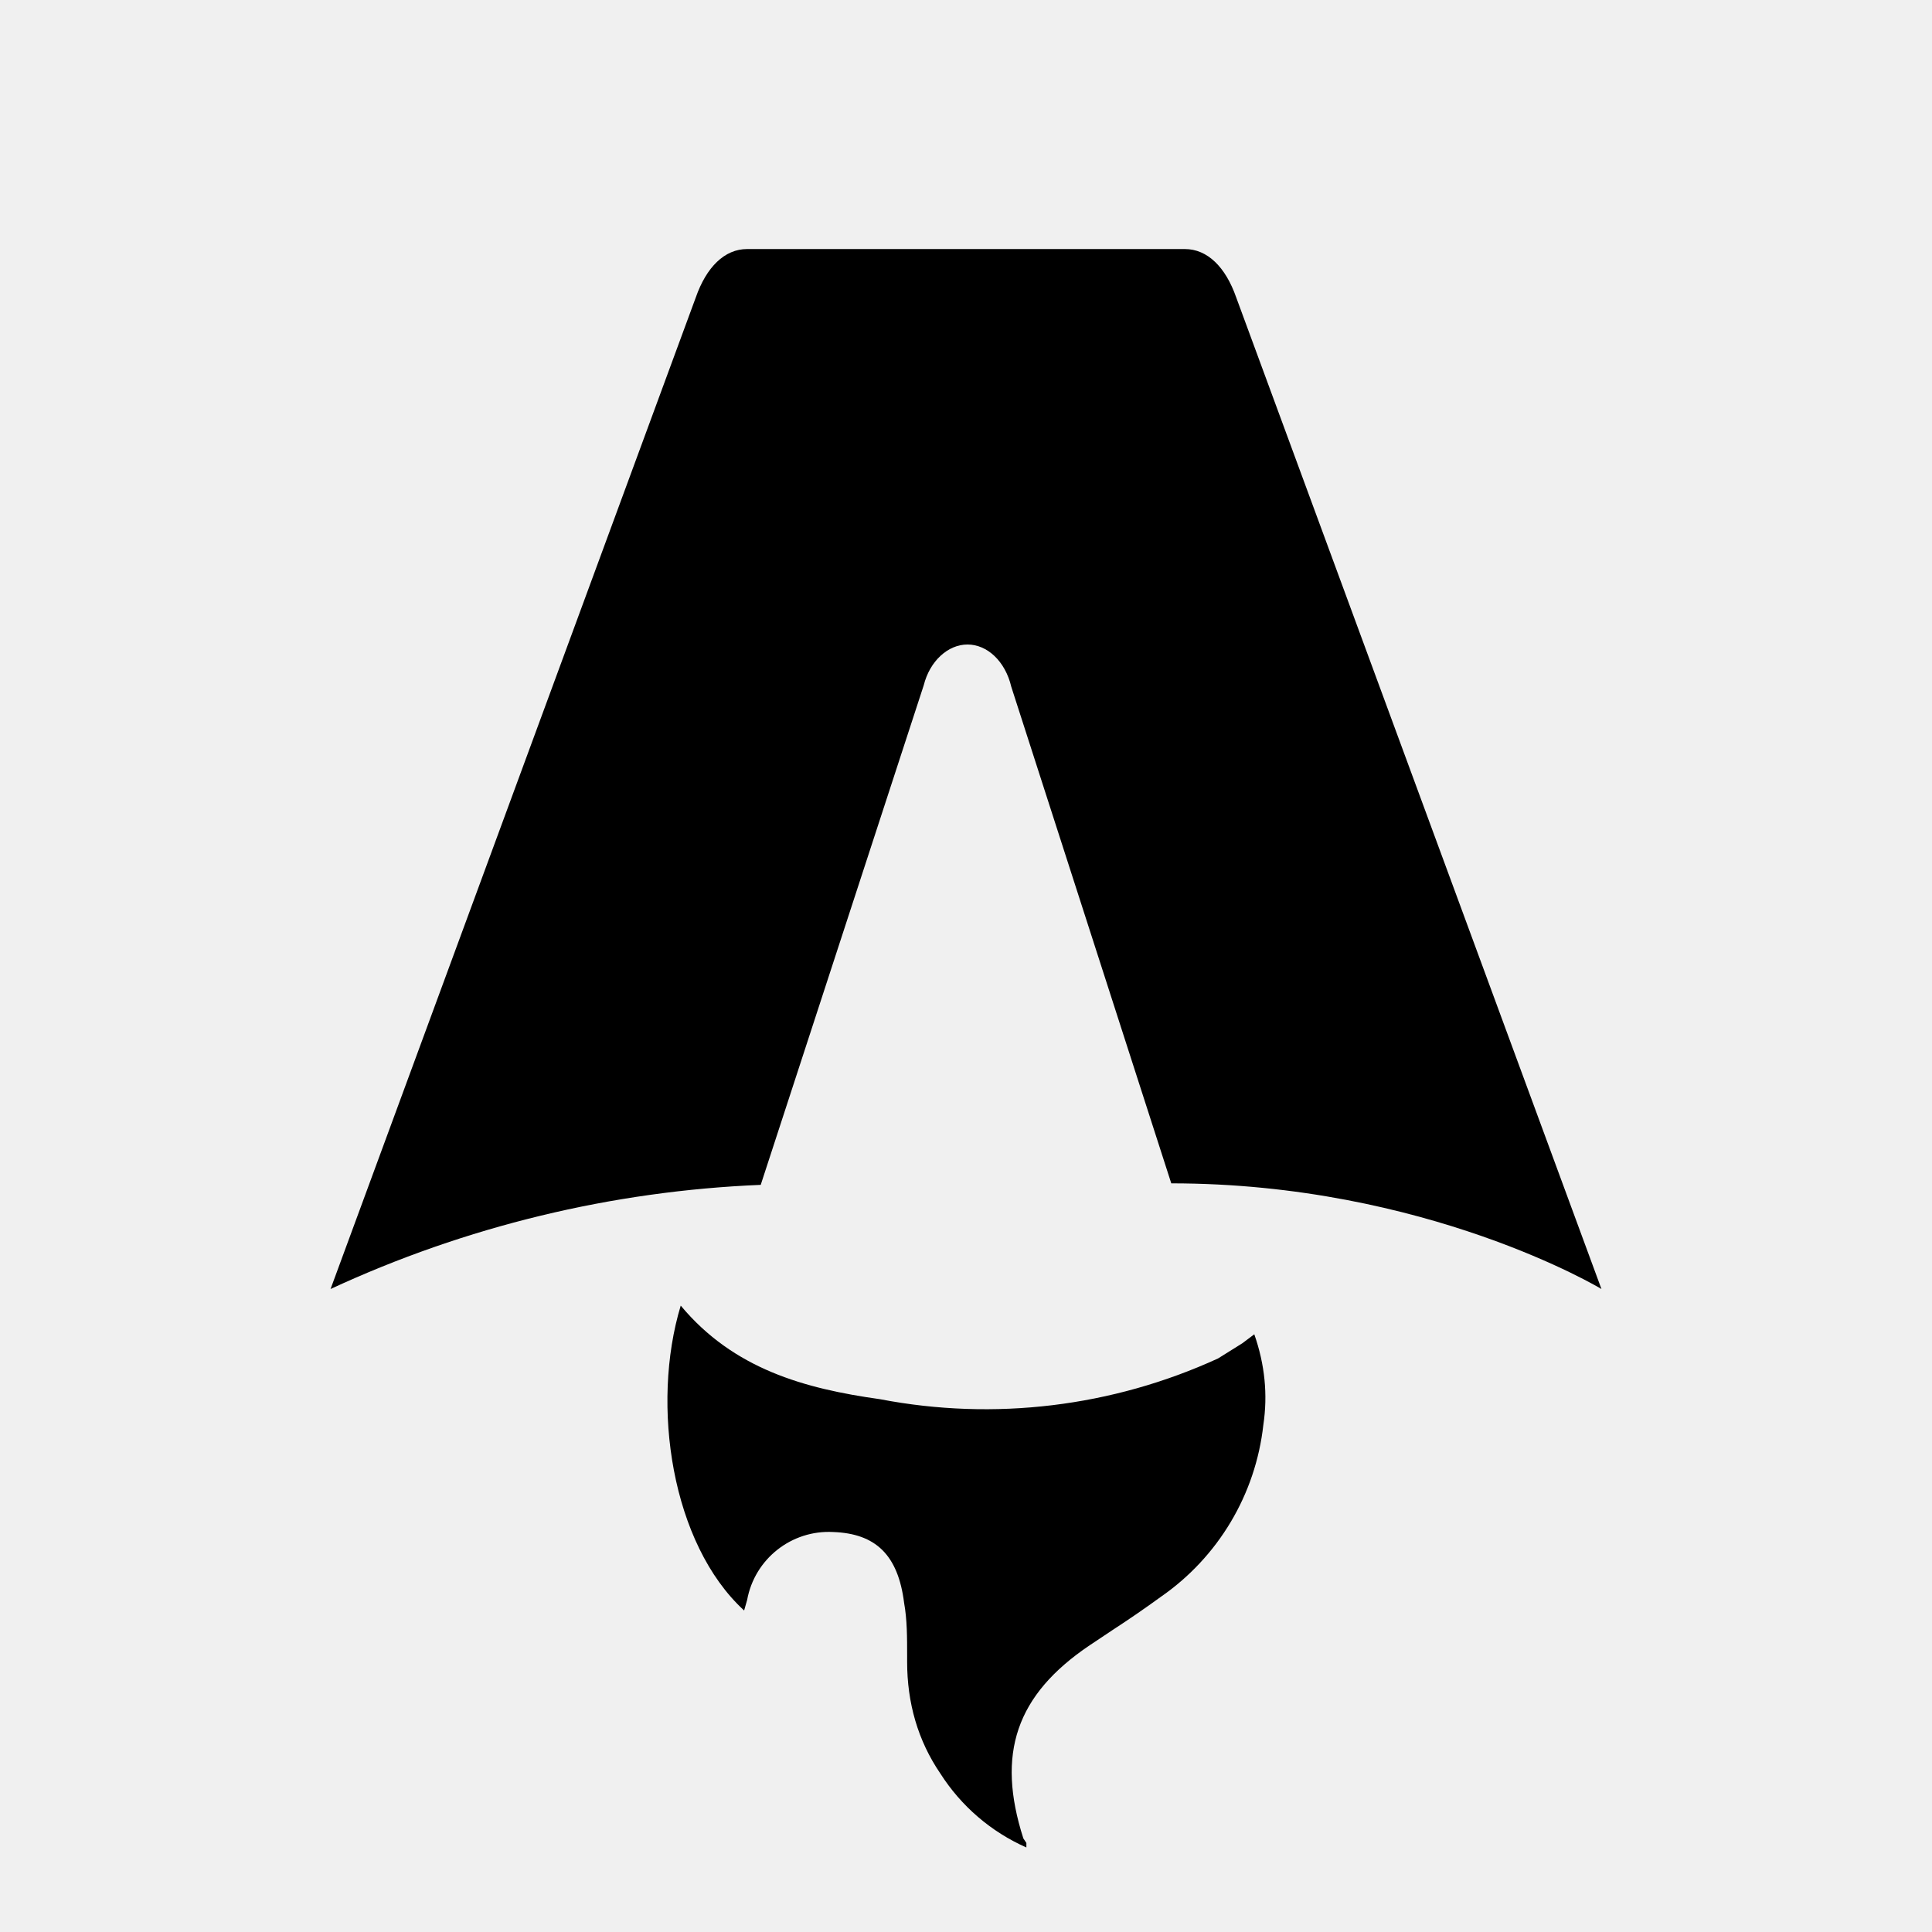
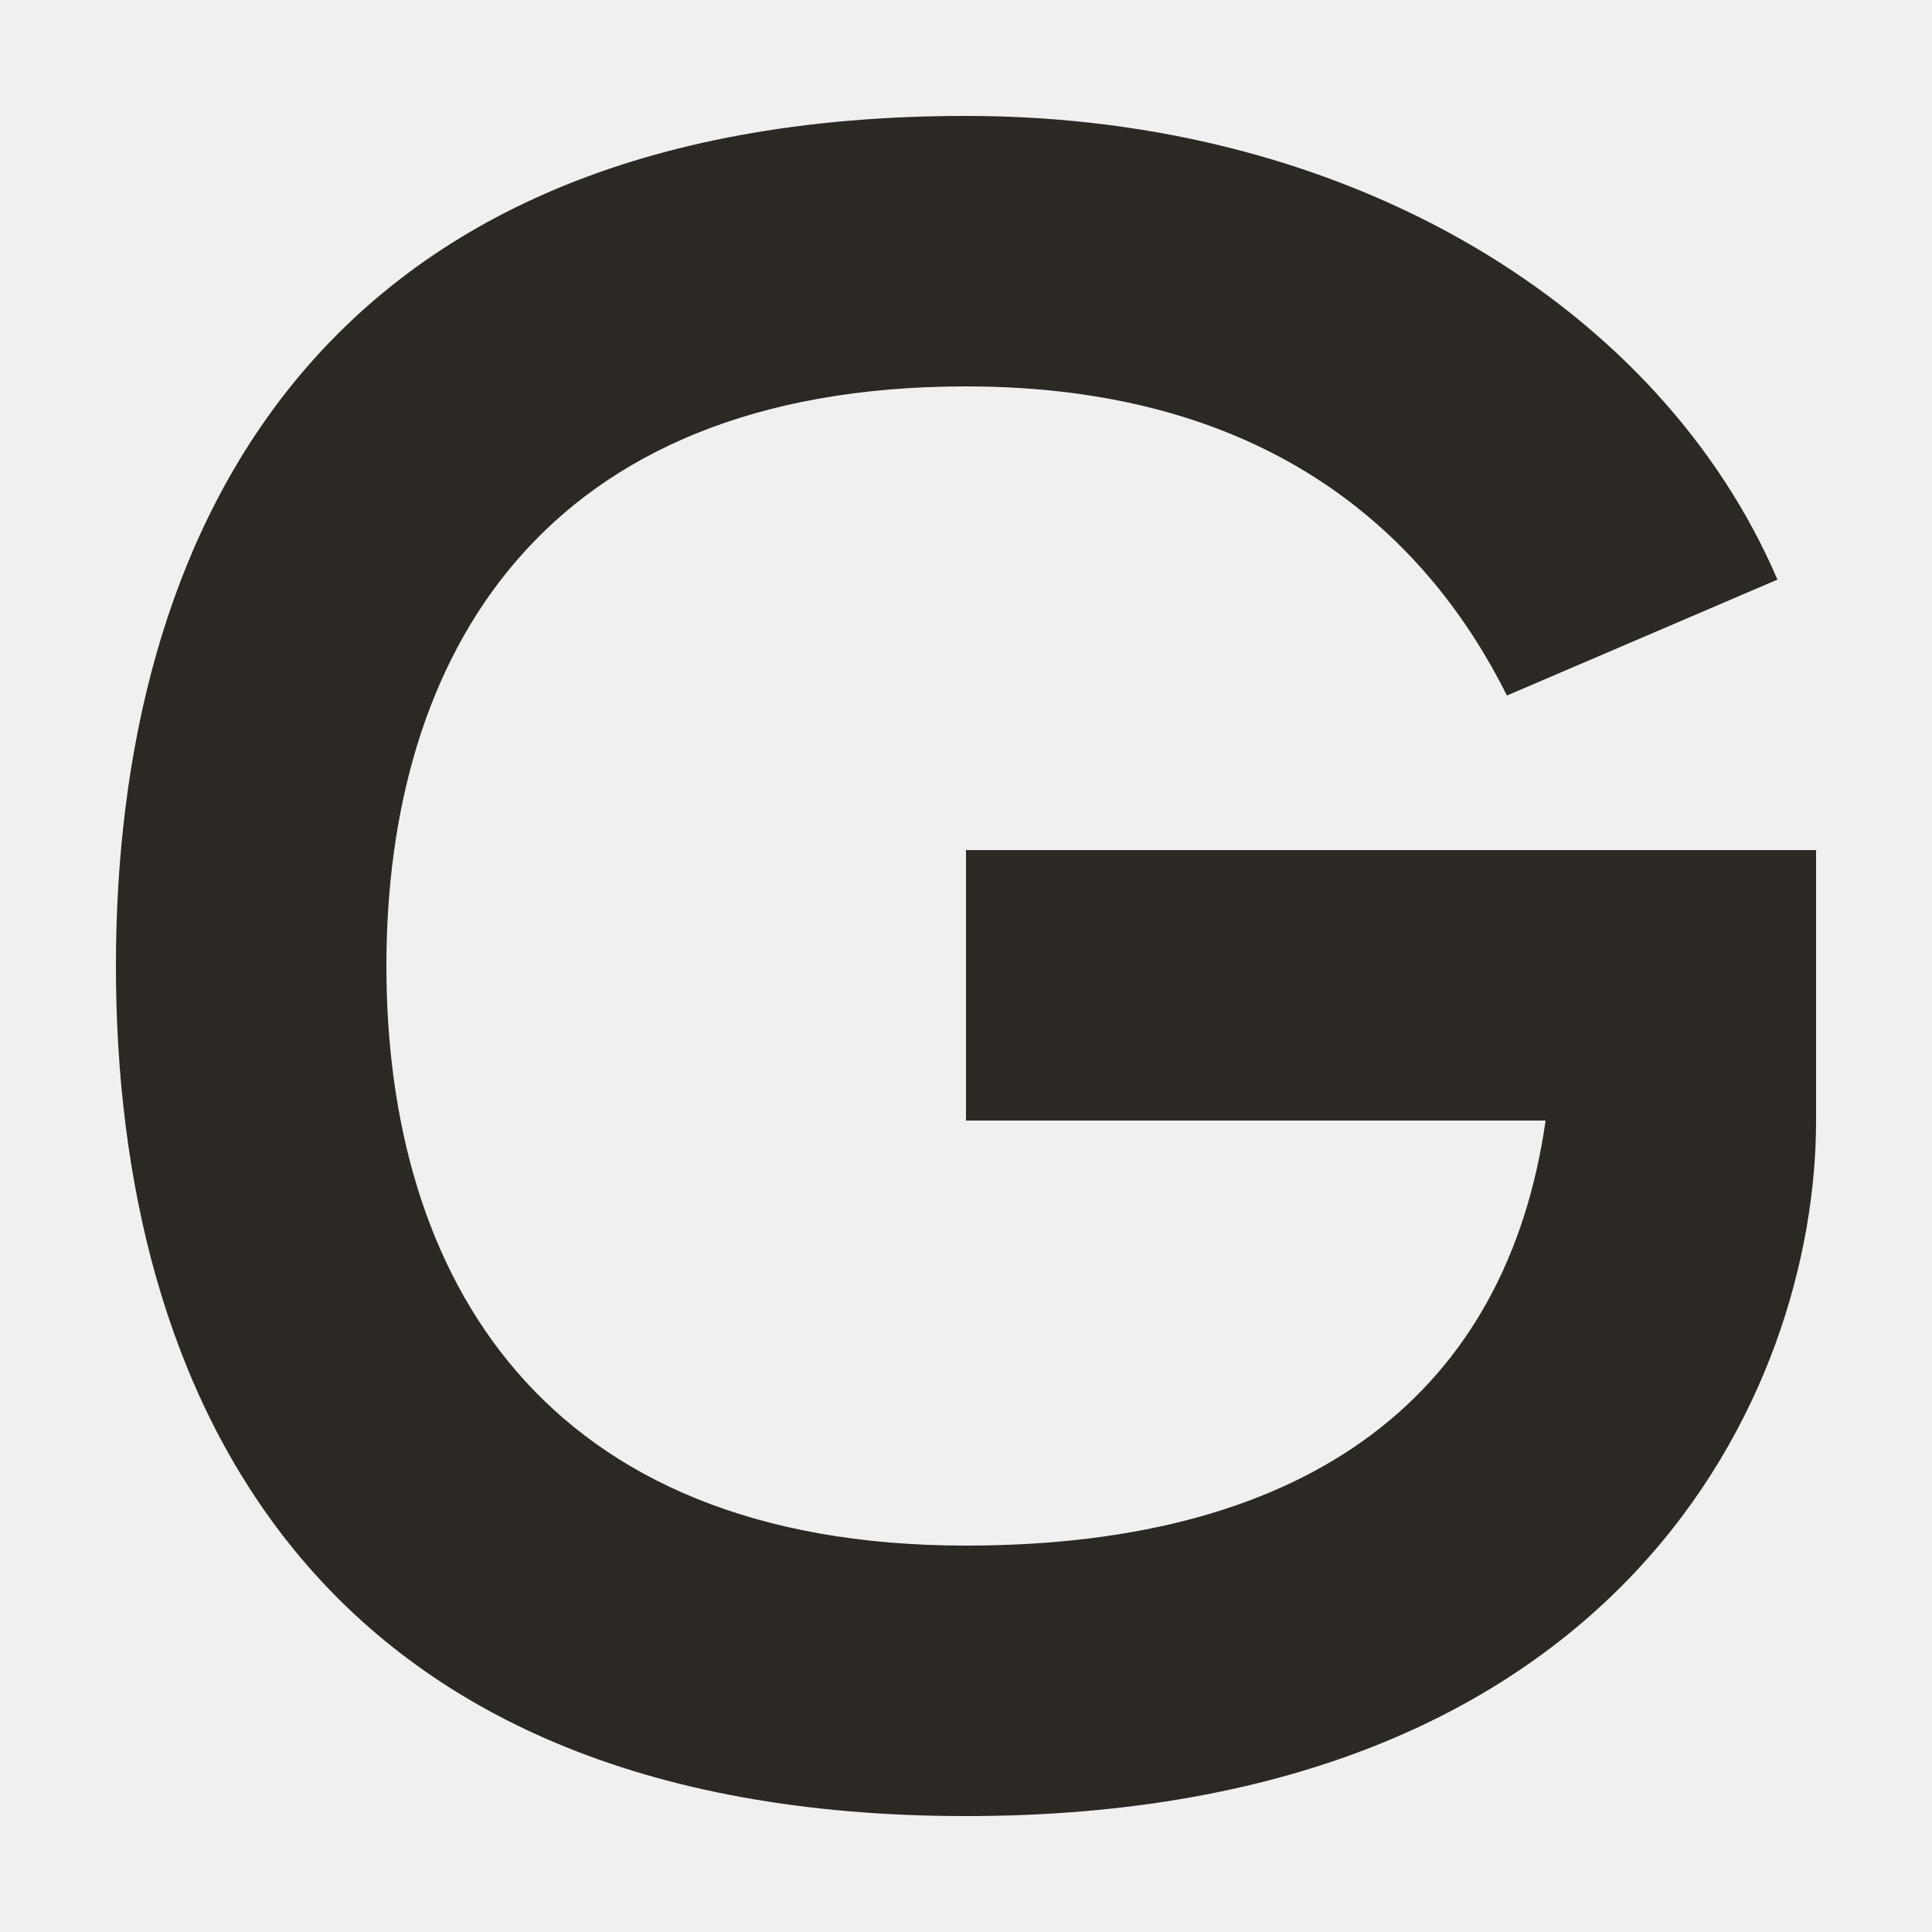
- <svg xmlns="http://www.w3.org/2000/svg" fill="none" viewBox="0 0 128 128">
-   <path d="M50.4 78.5a75.1 75.1 0 0 0-28.5 6.9l24.2-65.7c.7-2 1.9-3.2 3.4-3.2h29c1.5 0 2.7 1.2 3.4 3.2l24.2 65.7s-11.6-7-28.5-7L67 45.5c-.4-1.7-1.6-2.8-2.9-2.8-1.3 0-2.5 1.1-2.9 2.7L50.4 78.5Zm-1.1 28.2Zm-4.2-20.2c-2 6.6-.6 15.8 4.2 20.2a17.5 17.5 0 0 1 .2-.7 5.5 5.5 0 0 1 5.7-4.5c2.8.1 4.3 1.5 4.7 4.7.2 1.1.2 2.3.2 3.5v.4c0 2.7.7 5.2 2.2 7.4a13 13 0 0 0 5.7 4.9v-.3l-.2-.3c-1.8-5.6-.5-9.5 4.4-12.8l1.5-1a73 73 0 0 0 3.2-2.2 16 16 0 0 0 6.8-11.4c.3-2 .1-4-.6-6l-.8.6-1.6 1a37 37 0 0 1-22.4 2.7c-5-.7-9.7-2-13.2-6.2Z" />
+ <svg xmlns="http://www.w3.org/2000/svg" viewBox="0 0 100 100">
  <style>
-         path { fill: #000; }
-         @media (prefers-color-scheme: dark) {
-             path { fill: #FFF; }
-         }
-     </style>
+     .gt-mark { fill: #2C2824; }
+     @media (prefers-color-scheme: dark) {
+       .gt-mark { fill: #E3E0DB; }
+     }
+   </style>
+   <path class="gt-mark" d="     M 50 6     C 16 6 6 28 6 50     C 6 72 16 94 50 94     C 84 94 94 72 94 58     L 94 44     L 50 44     L 50 58     L 80 58     C 78 72 68 80 50 80     C 28 80 20 66 20 50     C 20 34 28 20 50 20     C 66 20 74 28 78 36     L 92 30     C 86 16 70 6 50 6     Z   " />
</svg>
